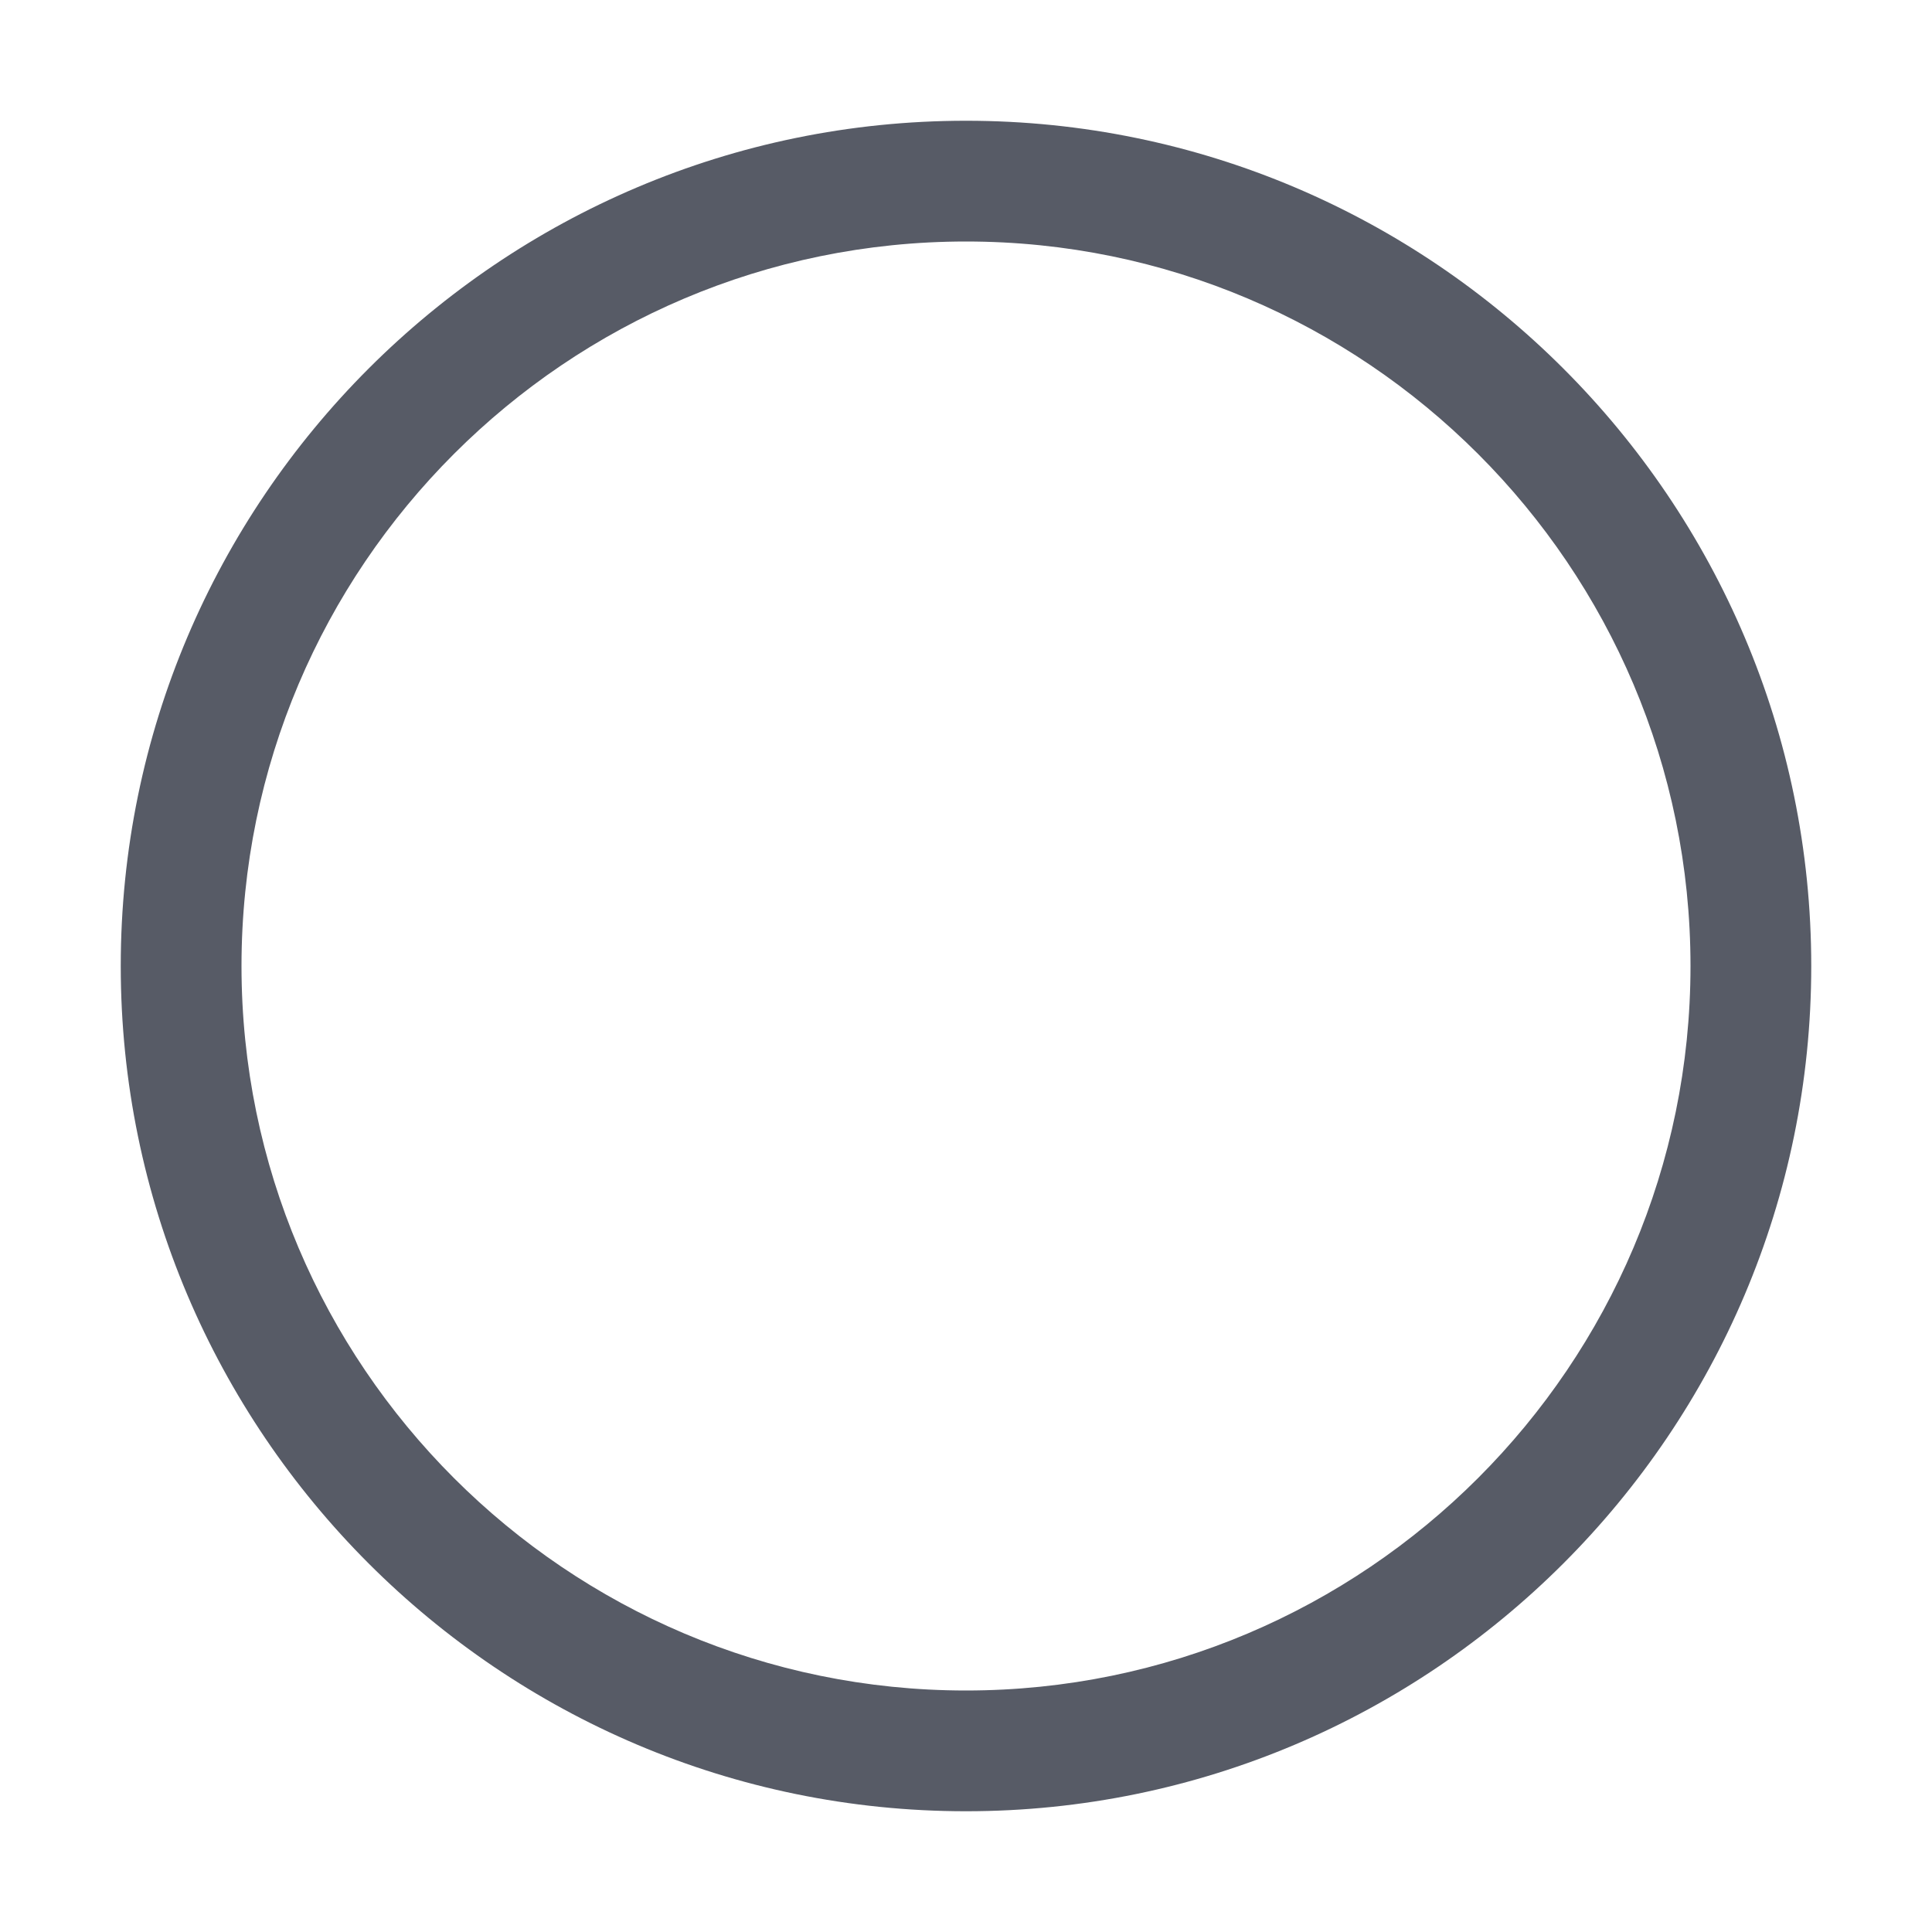
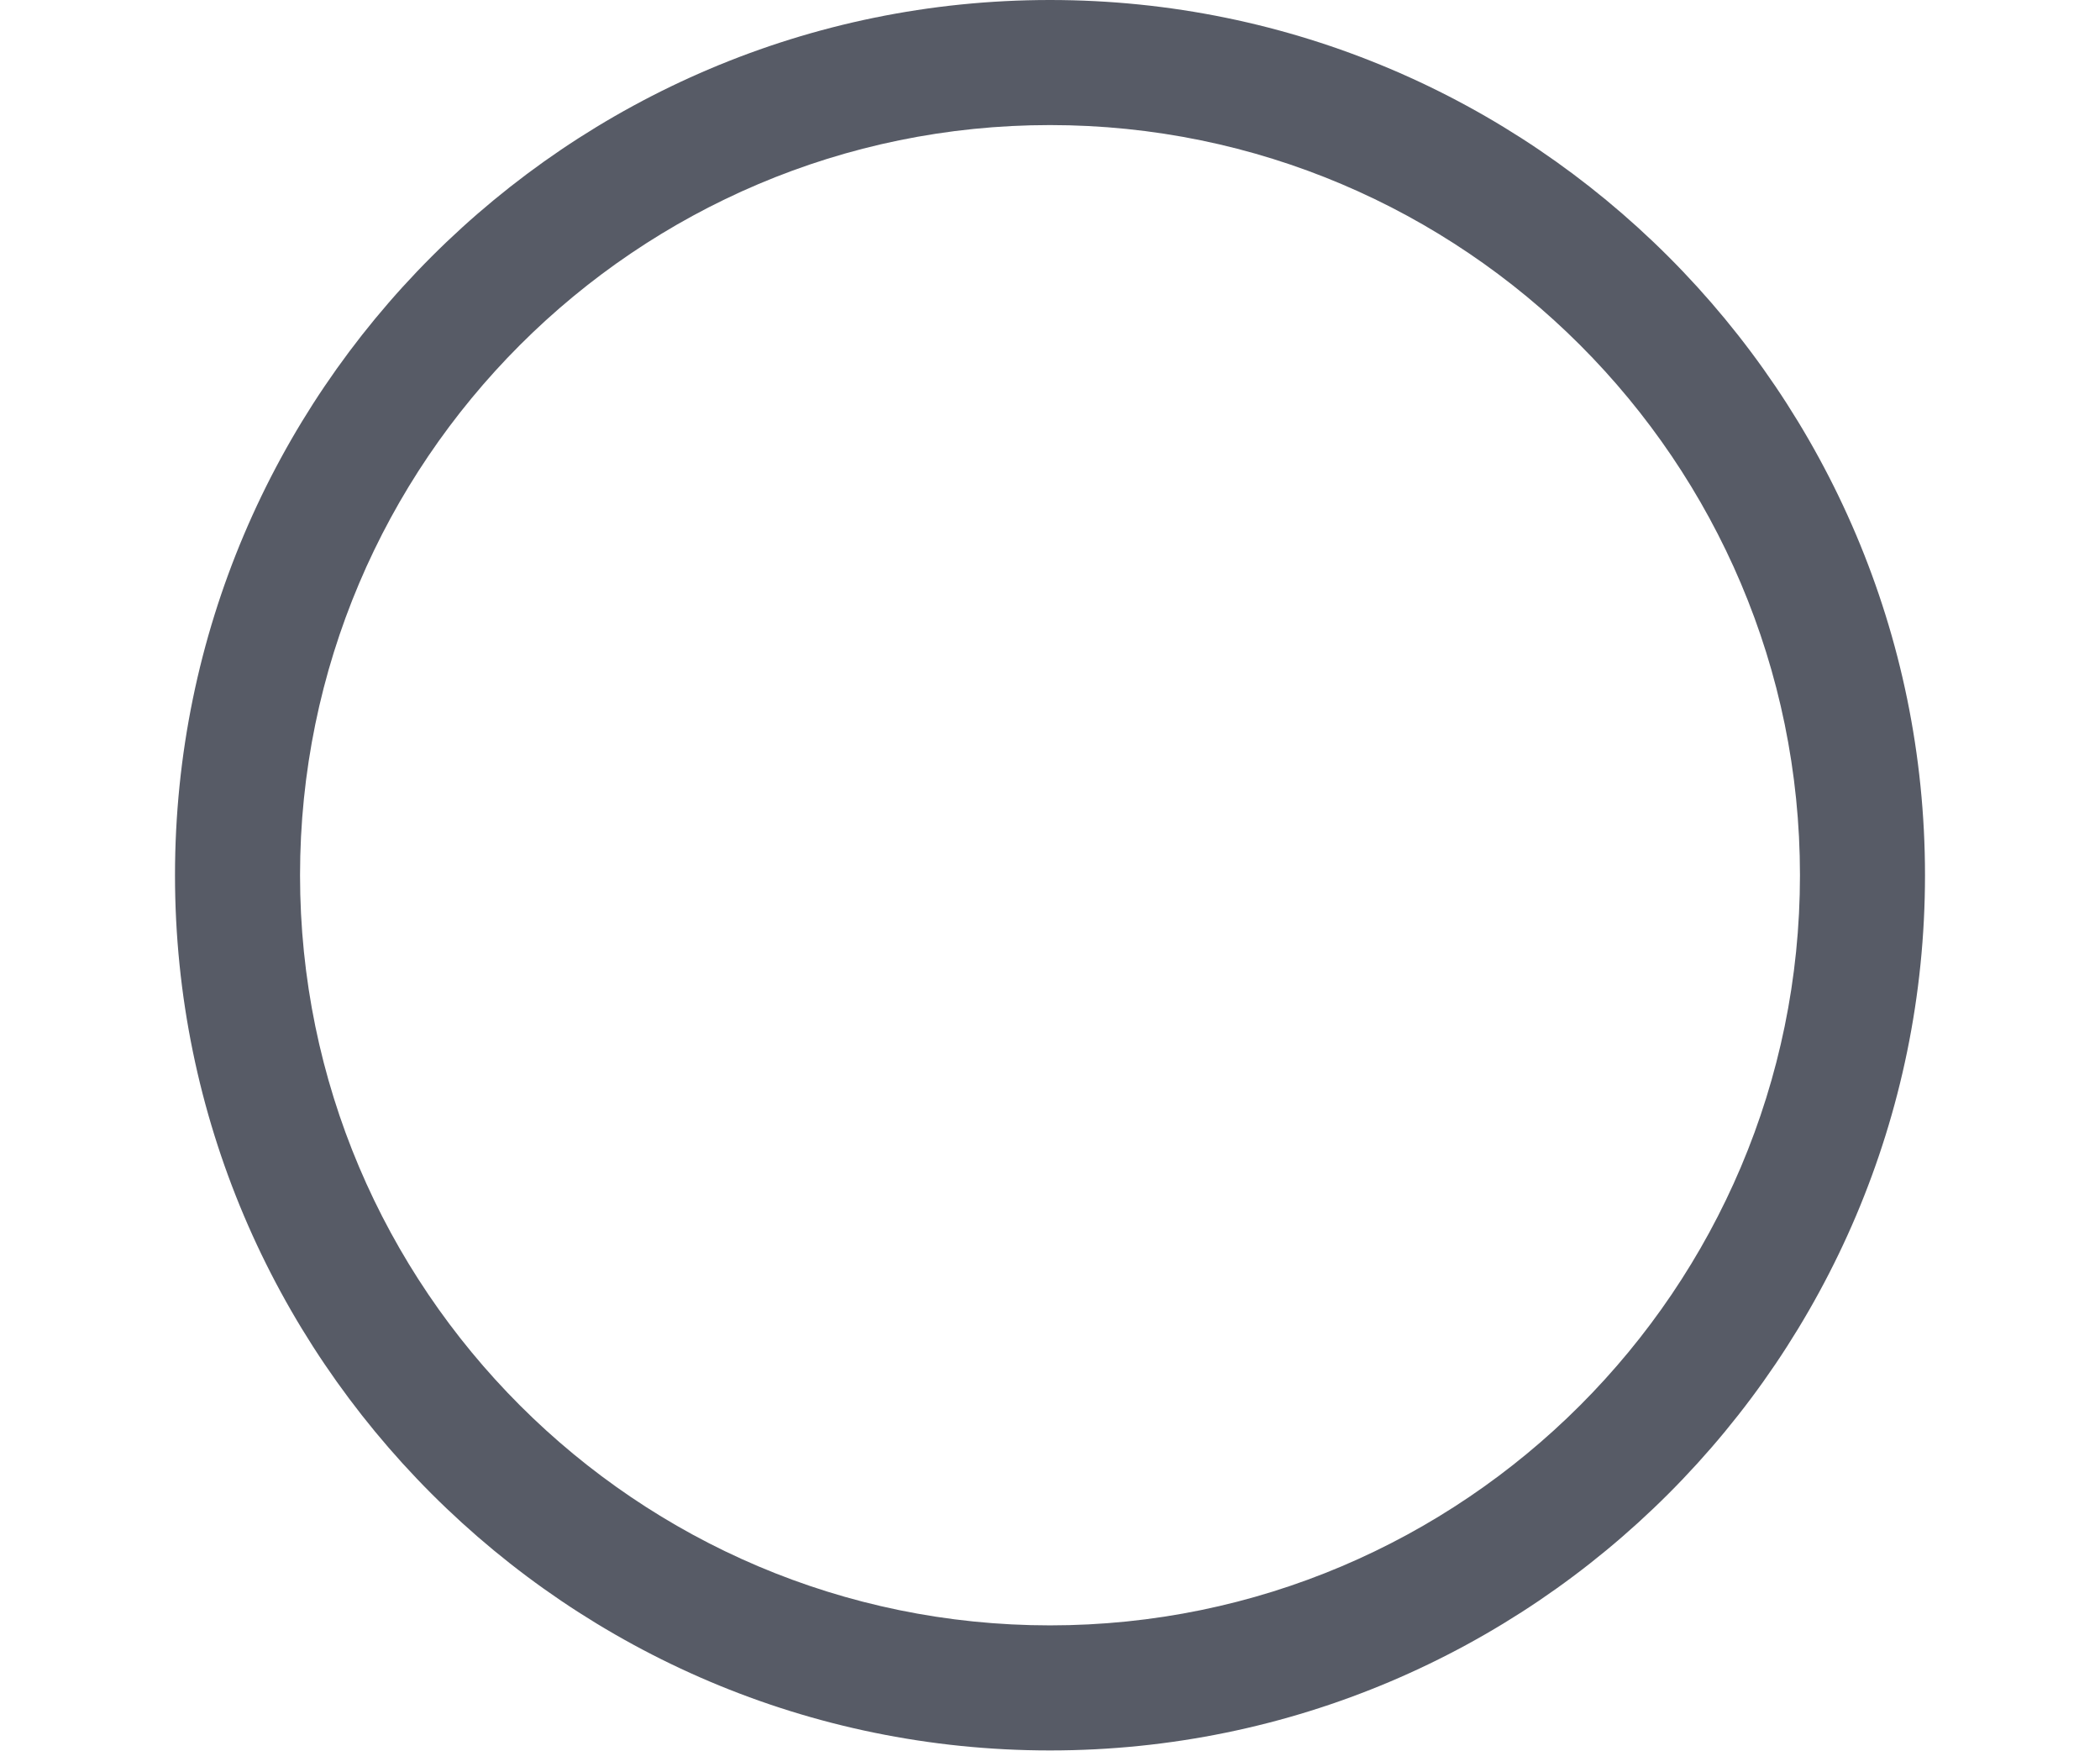
- <svg xmlns="http://www.w3.org/2000/svg" t="1734613151813" class="icon" viewBox="0 0 1024 1024" version="1.1" p-id="5326" width="24" height="24">
-   <path d="M512 960c-247.039 0-448-200.961-448-448S264.961 64 512 64 960 264.961 960 512 759.039 960 512 960zM512 128c-211.744 0-384 172.256-384 384s172.256 384 384 384 384-172.256 384-384S723.744 128 512 128z" fill="#575B66" p-id="5327" />
+ <svg xmlns="http://www.w3.org/2000/svg" width="24" height="20" viewBox="0 0 24 20" fill="none">
+   <path d="M12 20C6.486 20 2 15.514 2 10C2 4.486 6.486 0 12 0C17.514 0 22 4.486 22 10C22 15.514 17.514 20 12 20ZM12 1.429C7.274 1.429 3.429 5.274 3.429 10C3.429 14.726 7.274 18.571 12 18.571C16.726 18.571 20.571 14.726 20.571 10C20.571 5.274 16.726 1.429 12 1.429Z" fill="#575B66" />
</svg>
